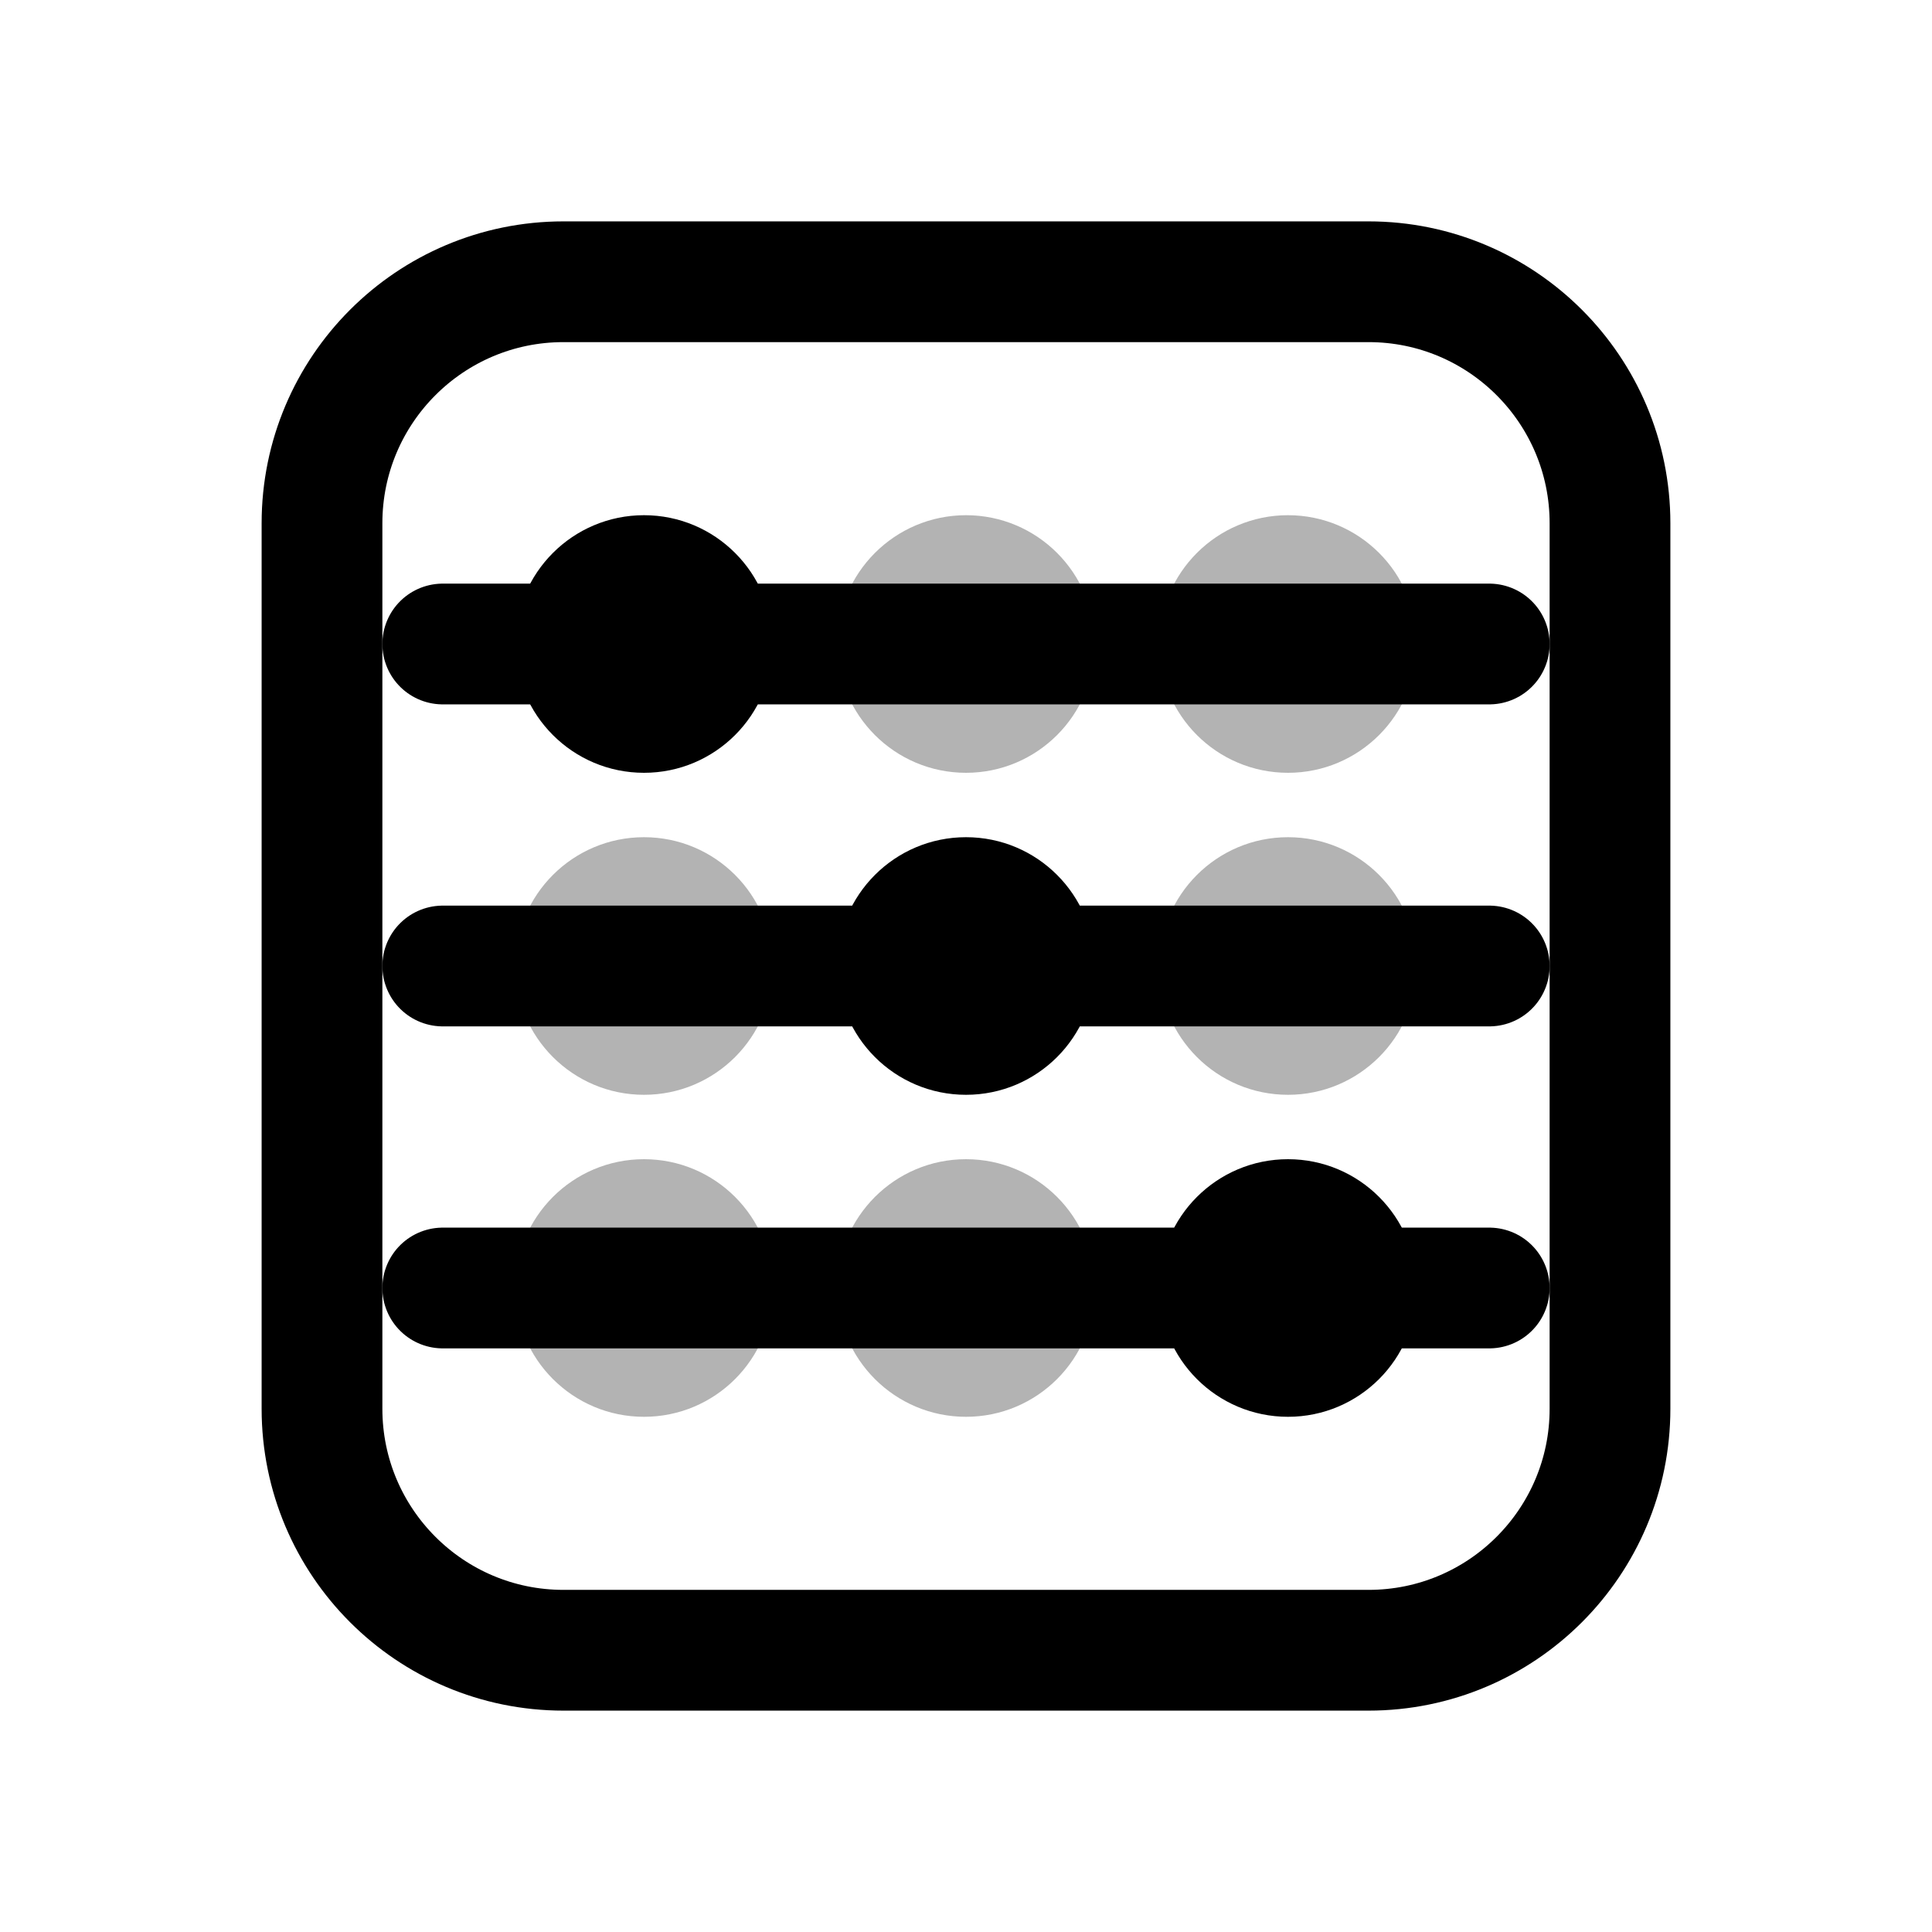
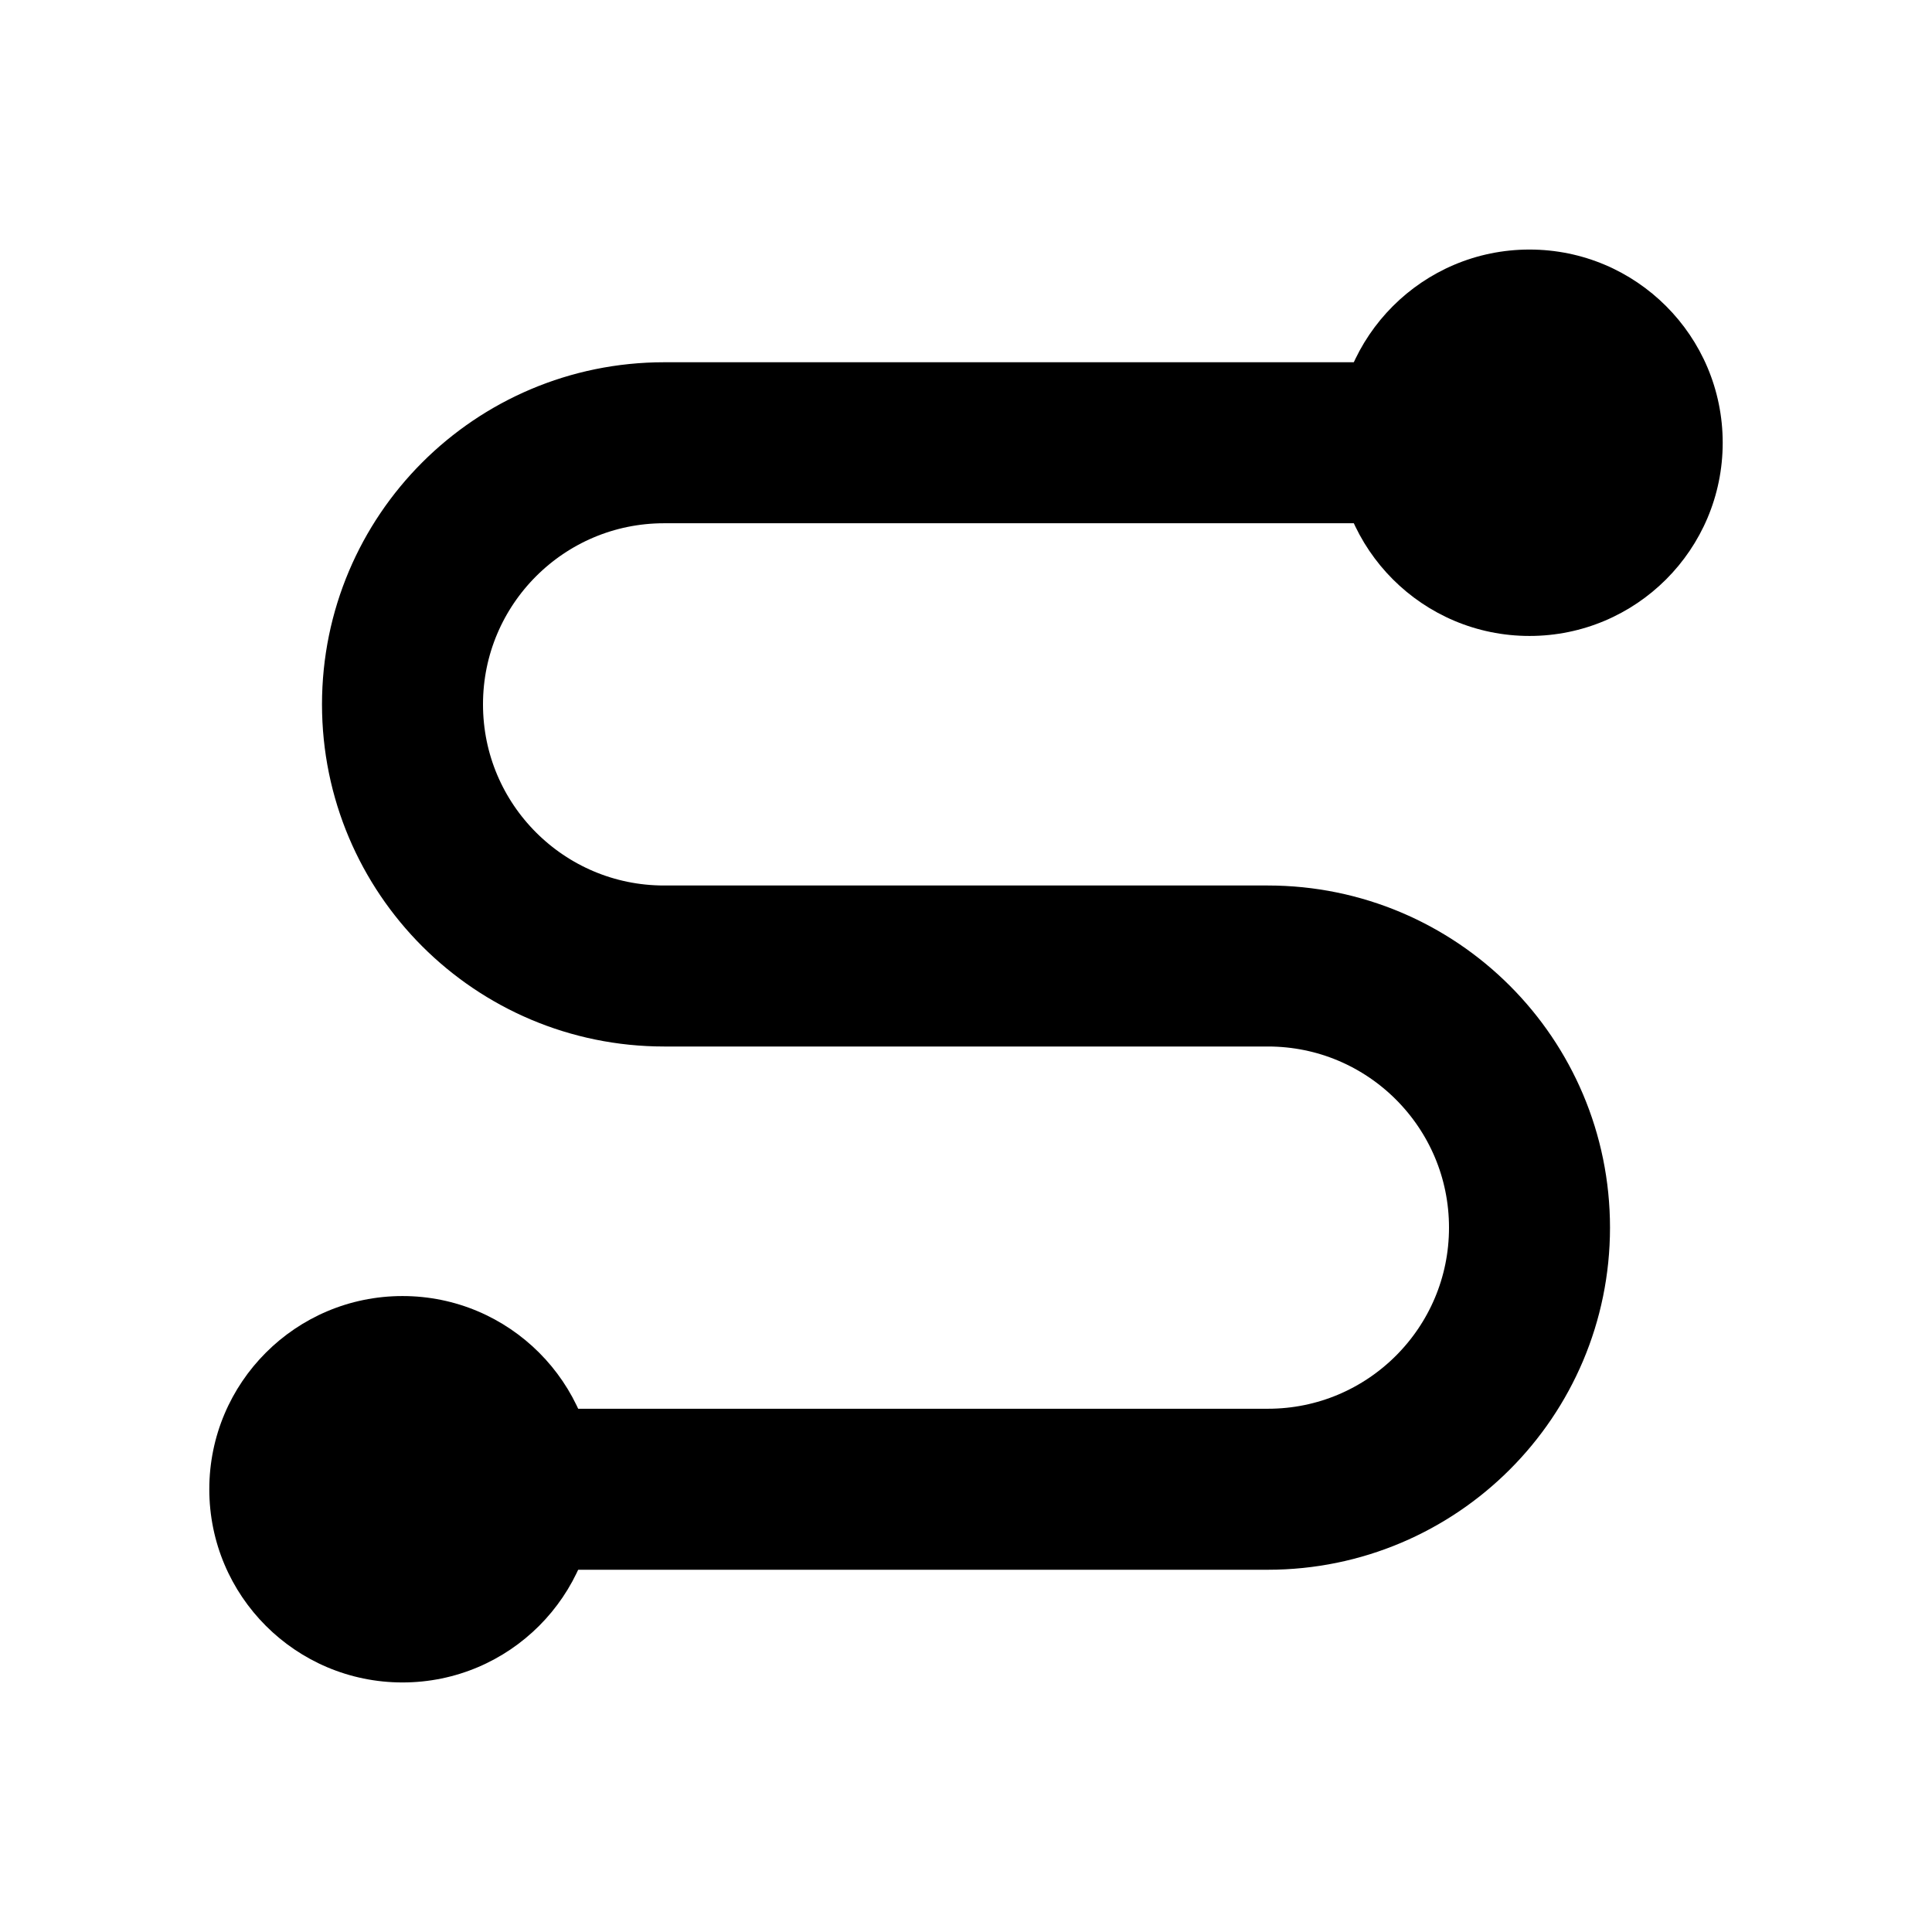
- <svg xmlns="http://www.w3.org/2000/svg" viewBox="0 0 24 24" fill="none" stroke="currentColor" stroke-width="1.5" stroke-linecap="round">
-   <rect x="4" y="3.5" width="16" height="17" rx="3" />
-   <path d="M5.5 8h13M5.5 12h13M5.5 16h13" />
+ <svg xmlns="http://www.w3.org/2000/svg" viewBox="0 0 24 24" fill="none" stroke="currentColor" stroke-width="2" stroke-linecap="round" stroke-linejoin="round">
+   <path d="M19 5.5H8.25a3.25 3.25 0 0 0 0 6.5h7.5a3.25 3.25 0 0 1 0 6.5H5" />
  <g fill="currentColor" stroke="none">
-     <circle cx="8" cy="8" r="1.6" />
-     <circle cx="12" cy="12" r="1.6" />
-     <circle cx="16" cy="16" r="1.6" />
-   </g>
-   <g fill="currentColor" stroke="none" opacity="0.3">
-     <circle cx="12" cy="8" r="1.6" />
-     <circle cx="16" cy="8" r="1.6" />
-     <circle cx="8" cy="12" r="1.6" />
-     <circle cx="16" cy="12" r="1.6" />
-     <circle cx="8" cy="16" r="1.6" />
-     <circle cx="12" cy="16" r="1.6" />
+     <circle cx="19" cy="5.5" r="2.4" />
+     <circle cx="5" cy="18.5" r="2.4" />
  </g>
</svg>
